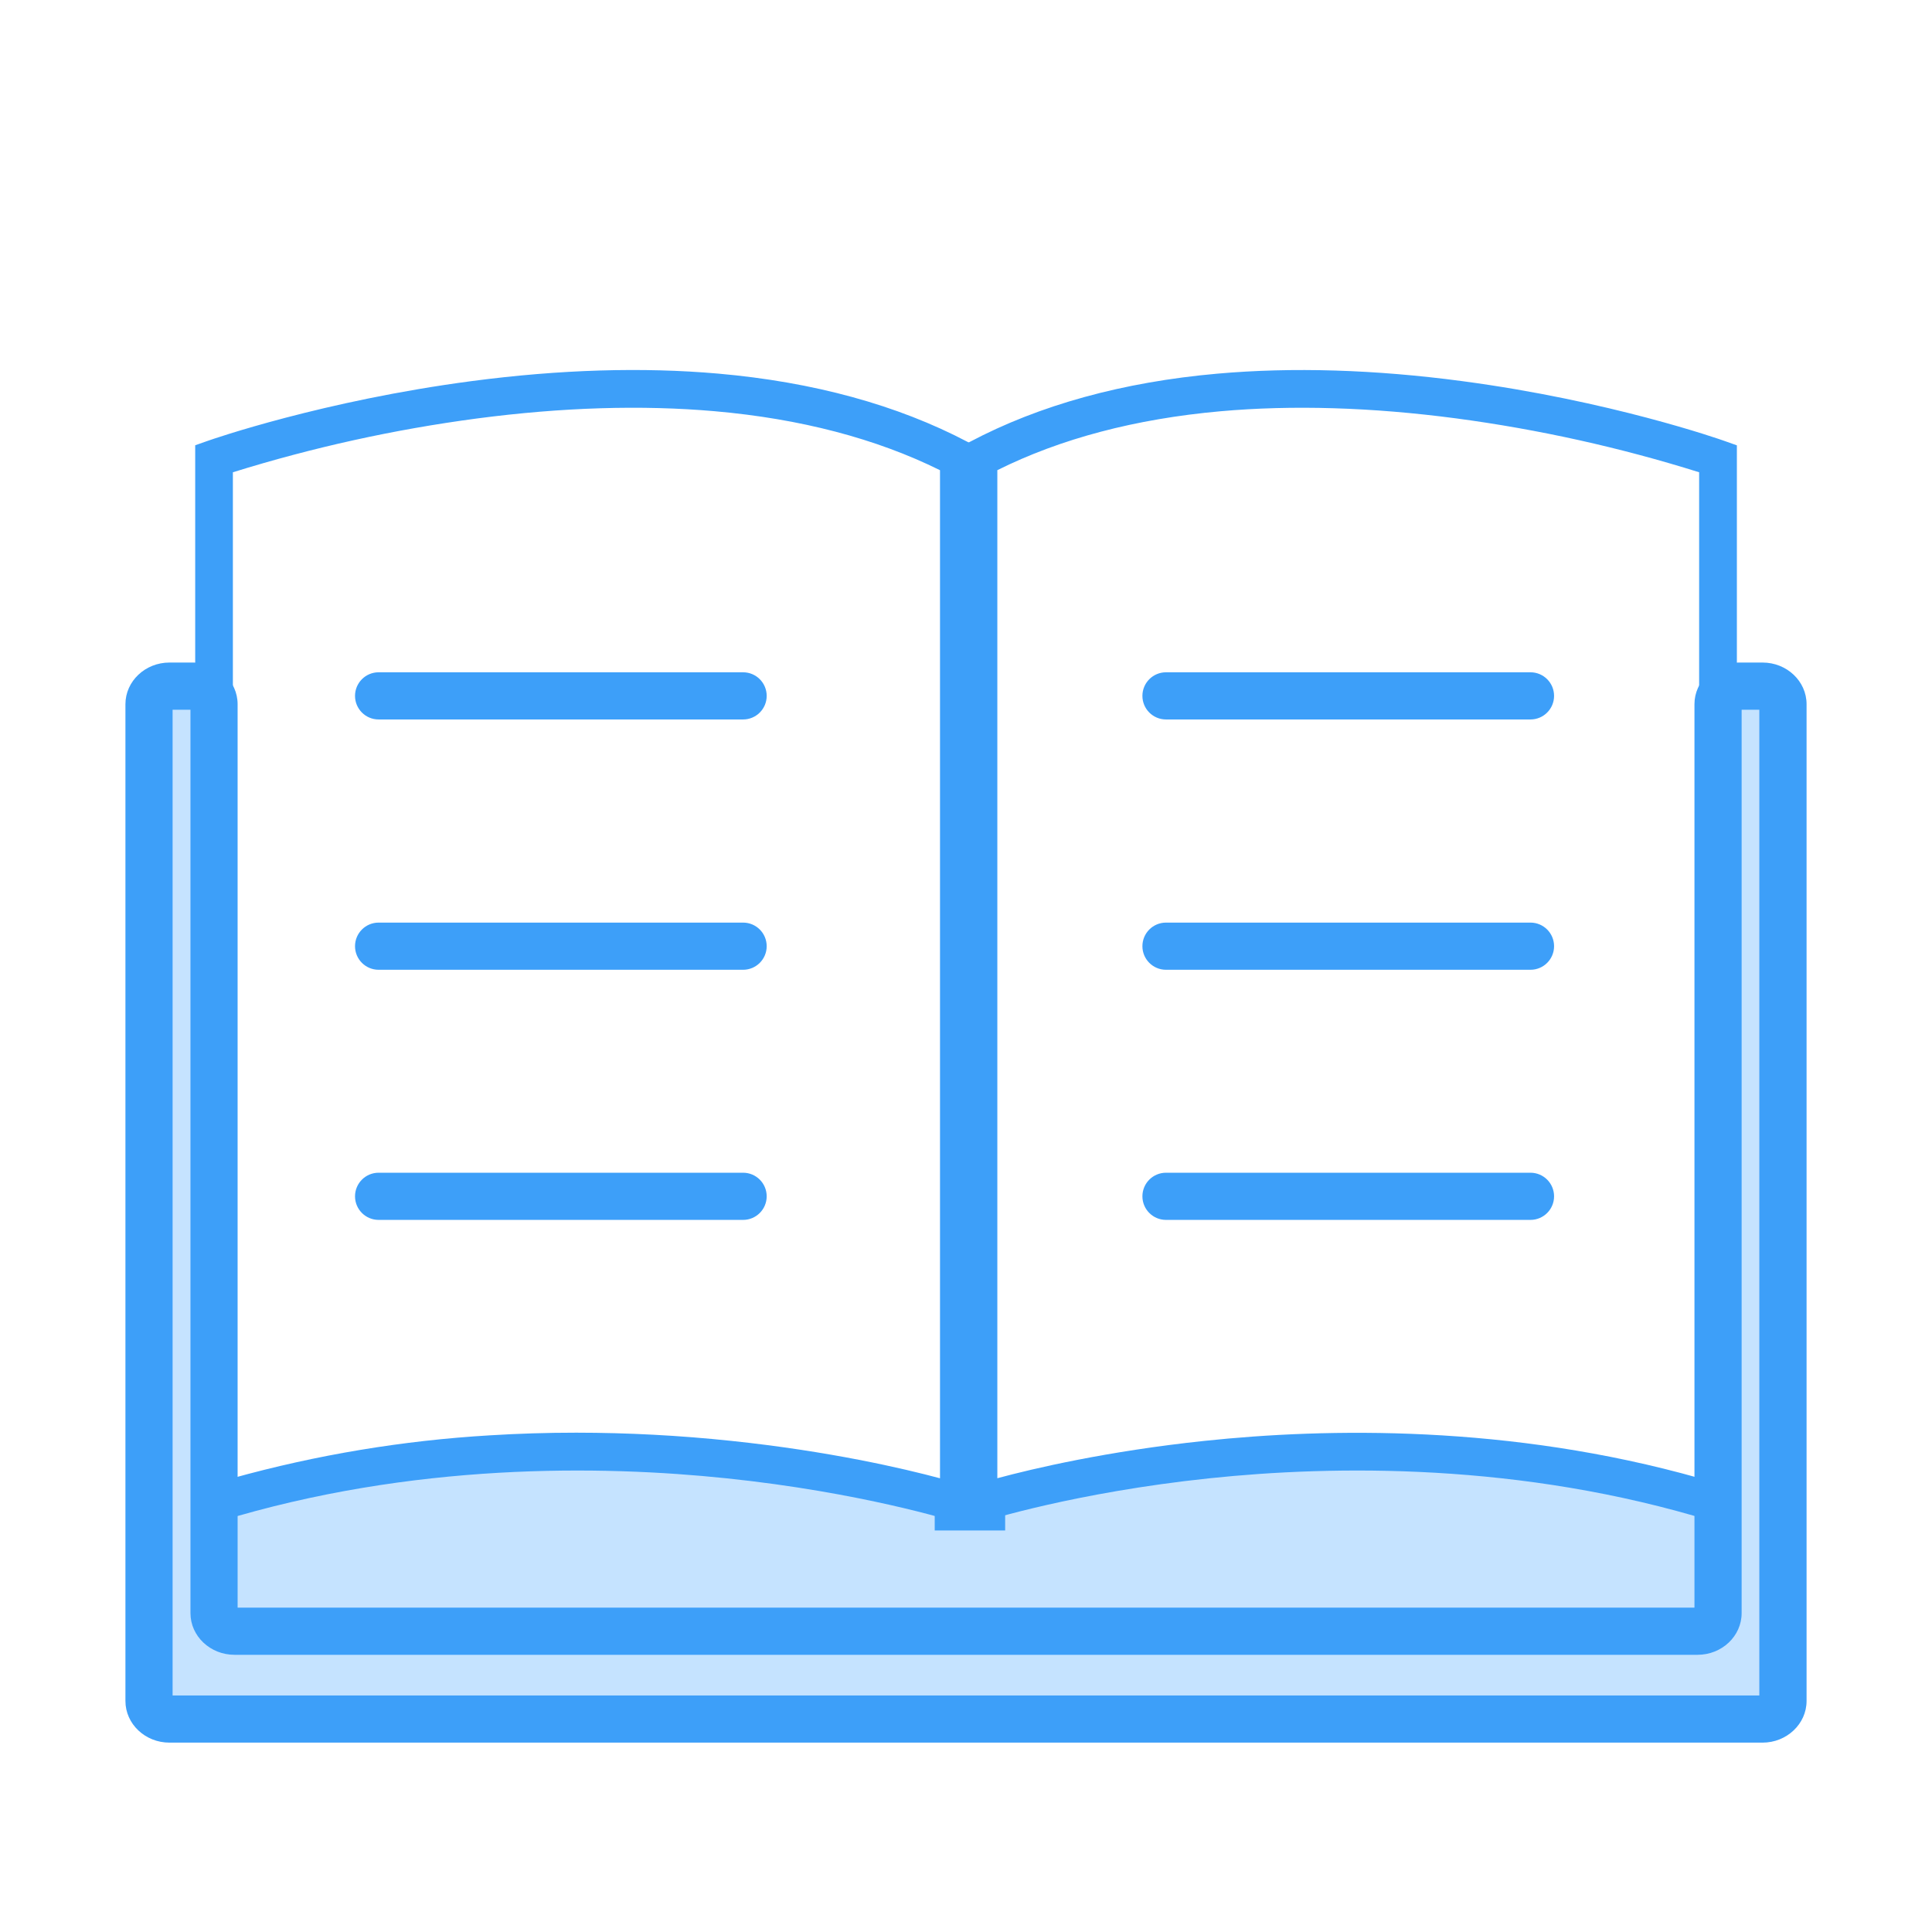
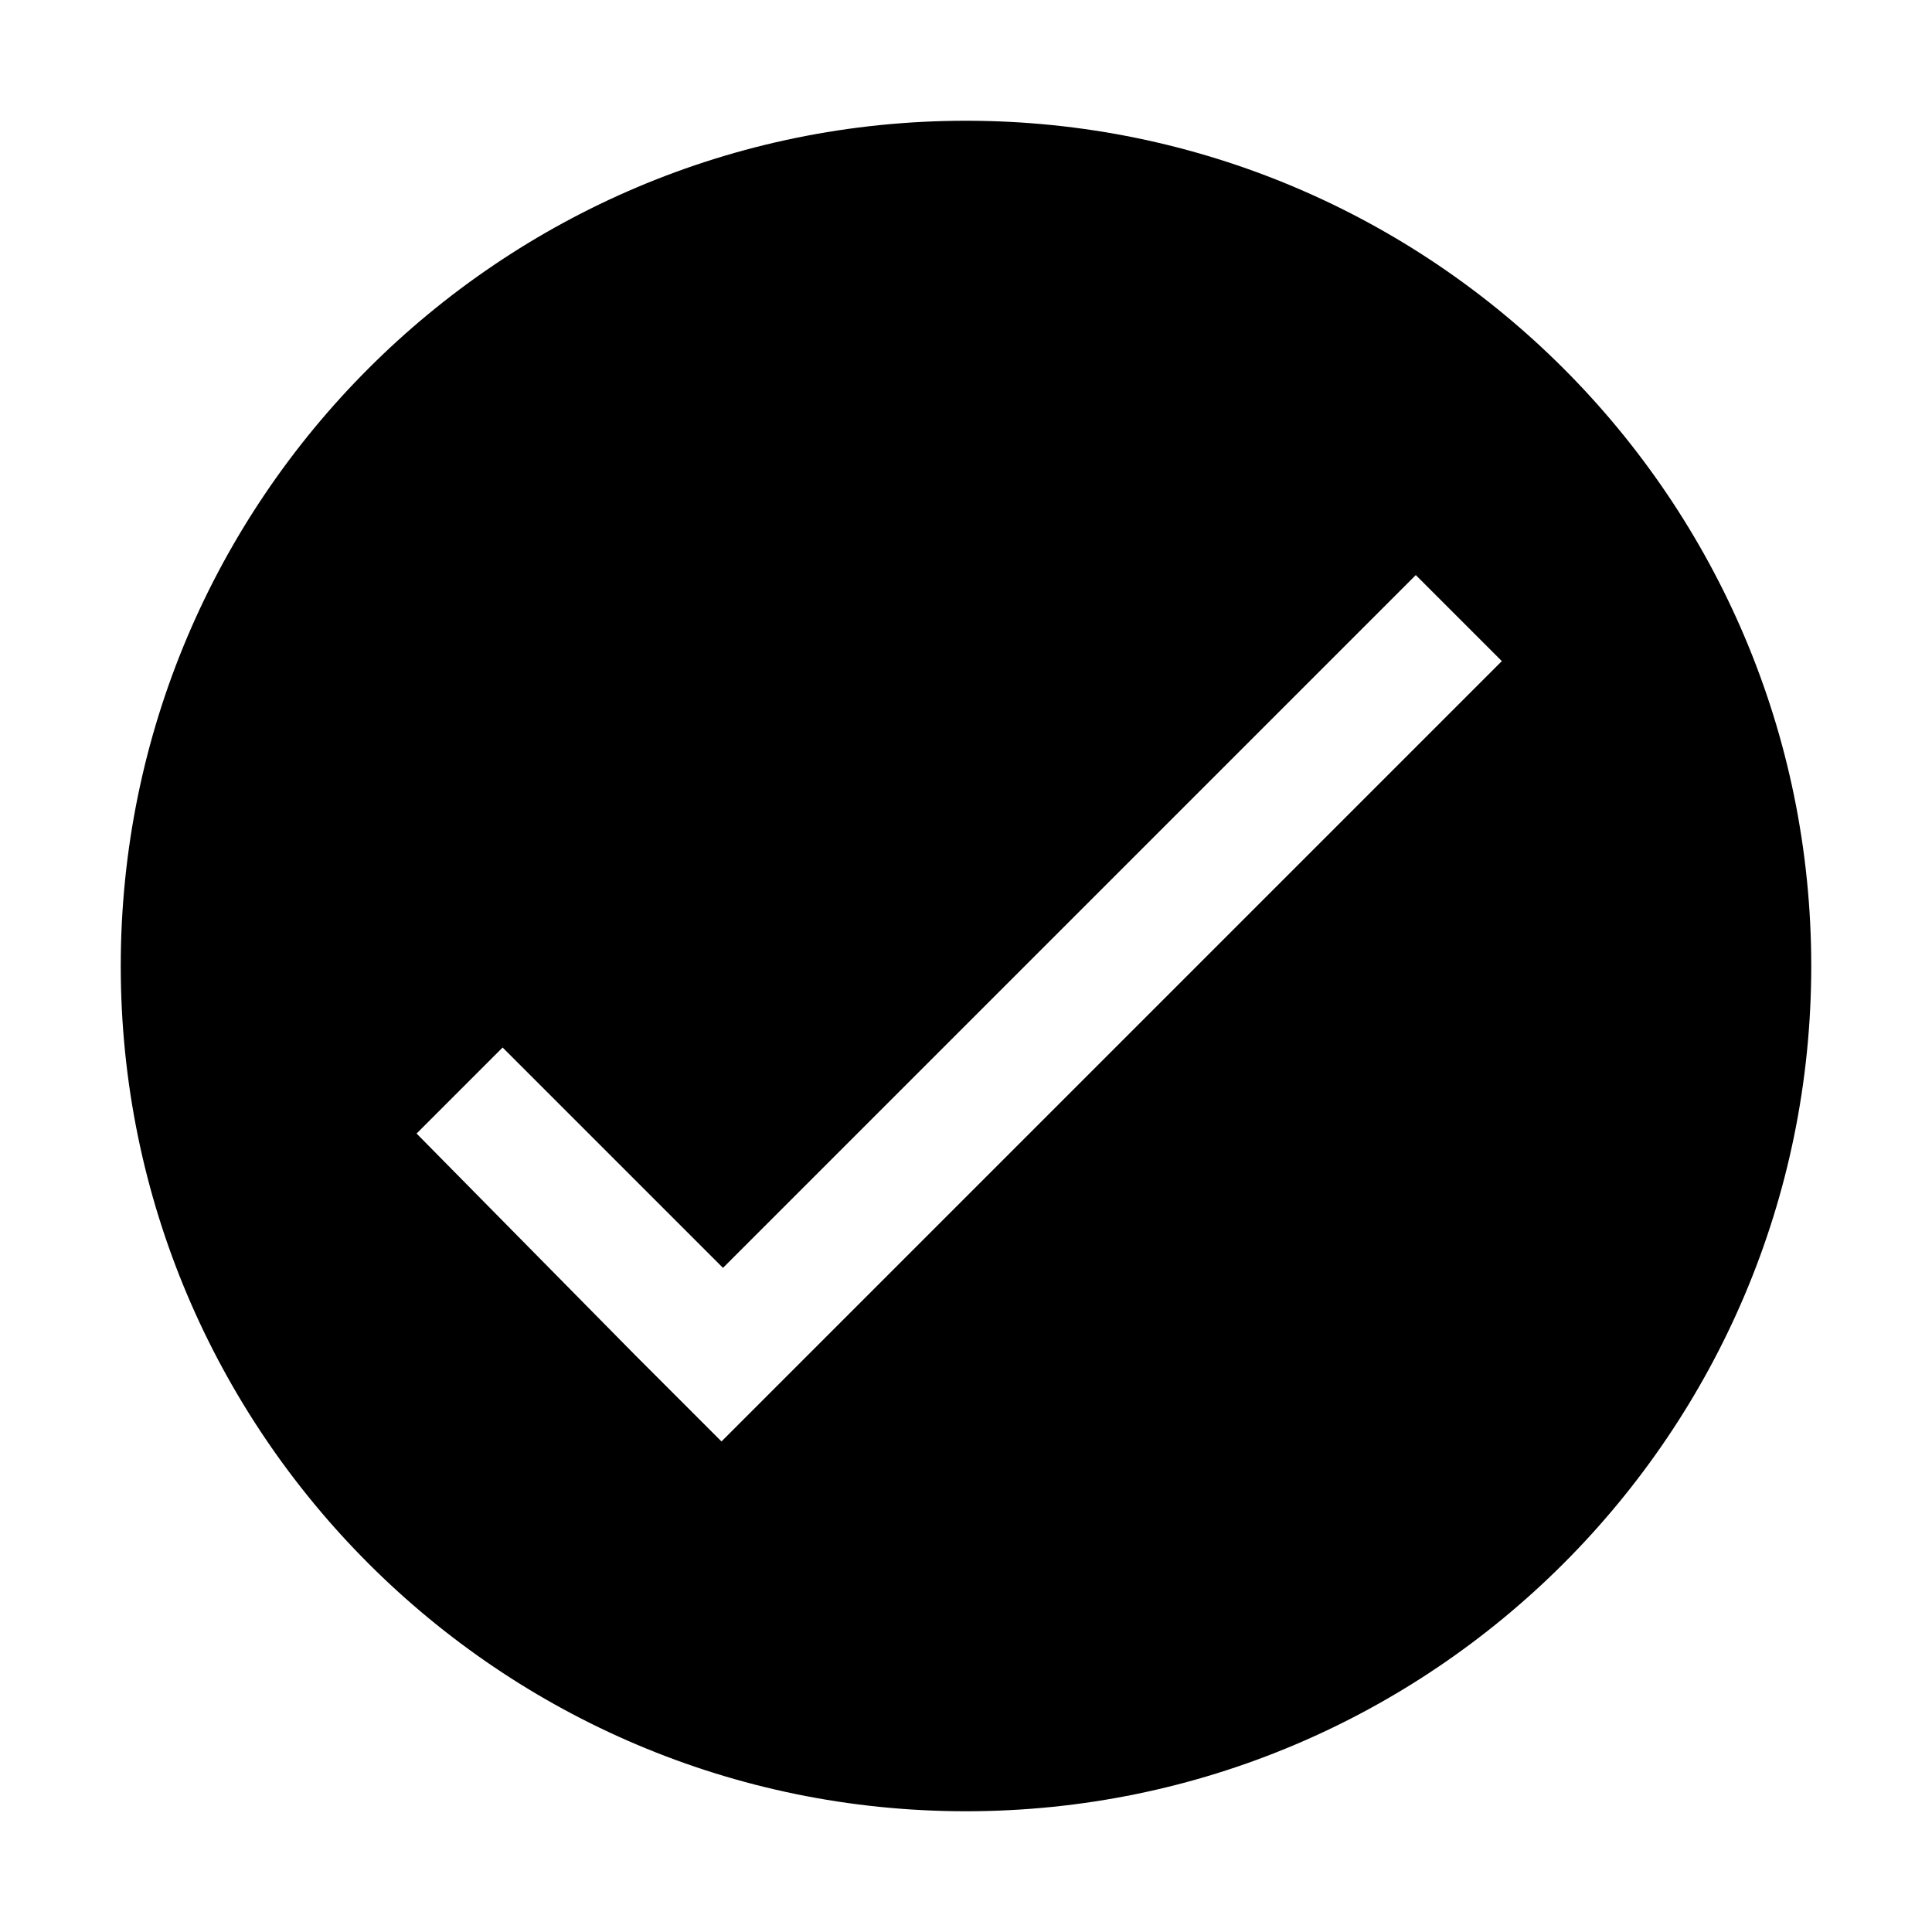
- <svg xmlns="http://www.w3.org/2000/svg" t="1525247015437" class="icon" style="" viewBox="0 0 1024 1024" version="1.1" p-id="1742" width="200" height="200">
+ <svg xmlns="http://www.w3.org/2000/svg" t="1525918097172" class="icon" style="" viewBox="0 0 1024 1024" version="1.1" p-id="3788" width="200" height="200">
  <defs>
    <style type="text/css" />
  </defs>
-   <path d="M113.42 792.32v71.44h797.16v-71.44S707.4 747 512 796c0 0-191.48-51.76-398.58-3.68z" fill="#C5E3FF" p-id="1743" />
-   <path d="M915.58 868.76H108.42v-80.41l3.87-0.9c107.63-25 210.88-22.66 278.55-16.3 66.75 6.27 113 17.6 121.19 19.68 101.17-25.14 204.18-24.78 272.88-20 74.73 5.17 126.24 16.52 126.76 16.64l3.91 0.87z m-797.16-10h787.16v-62.37c-13.28-2.69-59.23-11.32-121.58-15.62-68.22-4.71-170.58-5-270.81 20.08l-1.26 0.32-1.26-0.34c-0.48-0.13-48.48-12.94-121-19.74-66.06-6.19-166.41-8.5-271.25 15.22z" fill="#3D9FF9" p-id="1744" />
-   <path d="M518.21 810.47l-13-4.17c-0.47-0.15-48.52-15.3-120.28-22.78-66-6.88-166.14-8.51-268.54 22.82l-12.93 4V236l6.68-2.35c2.45-0.86 61-21.26 140-31.68 46.53-6.13 90.43-7.46 130.47-3.95 50.47 4.43 95 16.61 132.27 36.21l5.35 2.81z m-212.77-51.12a787.1 787.1 0 0 1 82.08 4.34c52.14 5.47 91.46 14.68 110.7 19.83v-534.3c-33.85-16.76-74-27.28-119.37-31.26-38.59-3.39-81-2.09-126.1 3.85a779.56 779.56 0 0 0-129.32 28.51v533.1a654.13 654.13 0 0 1 136.17-22.66q22.67-1.41 45.84-1.41z" fill="#3D9FF9" p-id="1745" />
-   <path d="M508.61 810.49V237.08l5.32-2.82c37-19.6 81.25-31.79 131.37-36.22 39.76-3.51 83.36-2.19 129.57 3.95 78.48 10.42 136.61 30.82 139.05 31.69l6.66 2.36v574.28l-12.94-4C806 775 706.57 776.64 641.07 783.52c-71.23 7.48-118.93 22.62-119.4 22.78z m20-561.29v534.29c19.14-5.15 58.14-14.34 109.82-19.8 64.72-6.84 161.64-8.7 262.15 19.71V250.31a770.66 770.66 0 0 0-128.75-28.55c-44.7-5.91-86.75-7.18-125-3.78-44.95 4.02-84.69 14.5-118.22 31.22zM393.86 381.33H200.67a12.5 12.5 0 0 1 0-25h193.19a12.5 12.5 0 0 1 0 25zM393.86 514H200.67a12.5 12.5 0 0 1 0-25h193.19a12.5 12.5 0 1 1 0 25zM393.86 646.57H200.67a12.5 12.5 0 0 1 0-25h193.19a12.5 12.5 0 0 1 0 25z" fill="#3D9FF9" p-id="1746" />
-   <path d="M811.19 381.33H618a12.5 12.5 0 0 1 0-25h193.19a12.5 12.5 0 1 1 0 25zM811.19 514H618a12.5 12.5 0 0 1 0-25h193.19a12.5 12.5 0 1 1 0 25zM811.19 646.57H618a12.5 12.5 0 0 1 0-25h193.19a12.5 12.5 0 0 1 0 25z" fill="#3D9FF9" p-id="1747" />
-   <path d="M913.08 867.05H110.92v-99.33h5v94.33h792.16v-94.33h5v99.33z" fill="#4484B7" p-id="1748" />
-   <path d="M945 373.24v528.31c0 5.29-4.85 9.58-10.84 9.58H89.82c-6 0-10.84-4.29-10.84-9.58V373.24c0-5.29 4.85-9.58 10.84-9.58h12.78c6 0 10.84 4.29 10.84 9.58V855c0 5.29 4.85 9.58 10.84 9.58h775.47c6 0 10.84-4.29 10.84-9.58V373.24c0-5.29 4.85-9.58 10.84-9.58h12.74c5.99 0.01 10.83 4.34 10.83 9.58z" fill="#C5E3FF" p-id="1749" />
-   <path d="M934.18 923.63H89.82c-12.87 0-23.34-9.9-23.34-22.08V373.24c0-12.17 10.47-22.08 23.34-22.08h12.78c12.87 0 23.34 9.9 23.34 22.08v478.83H898.1V373.24c0-12.17 10.47-22.08 23.34-22.08h12.74c12.87 0 23.34 9.9 23.34 22.08v528.31c0 12.17-10.52 22.08-23.34 22.08z m-842.7-25h841V376.17h-9.38V855c0 12.17-10.47 22.08-23.34 22.08H124.29c-12.87 0-23.34-9.9-23.34-22.08V376.17h-9.47z" fill="#3D9FF9" p-id="1750" />
-   <path d="M495.42 791.18h37.33v20h-37.33z" fill="#3D9FF9" p-id="1751" />
+   <path d="M512 64C264.8 64 64 264.8 64 512s200.8 448 448 448 448-200.8 448-448S759.2 64 512 64zM428 718.4l-45.6 45.6-45.6-45.6-116-117.6 45.6-45.6L383.2 672l367.2-367.2 45.6 45.6-368 368z" p-id="3789" />
</svg>
